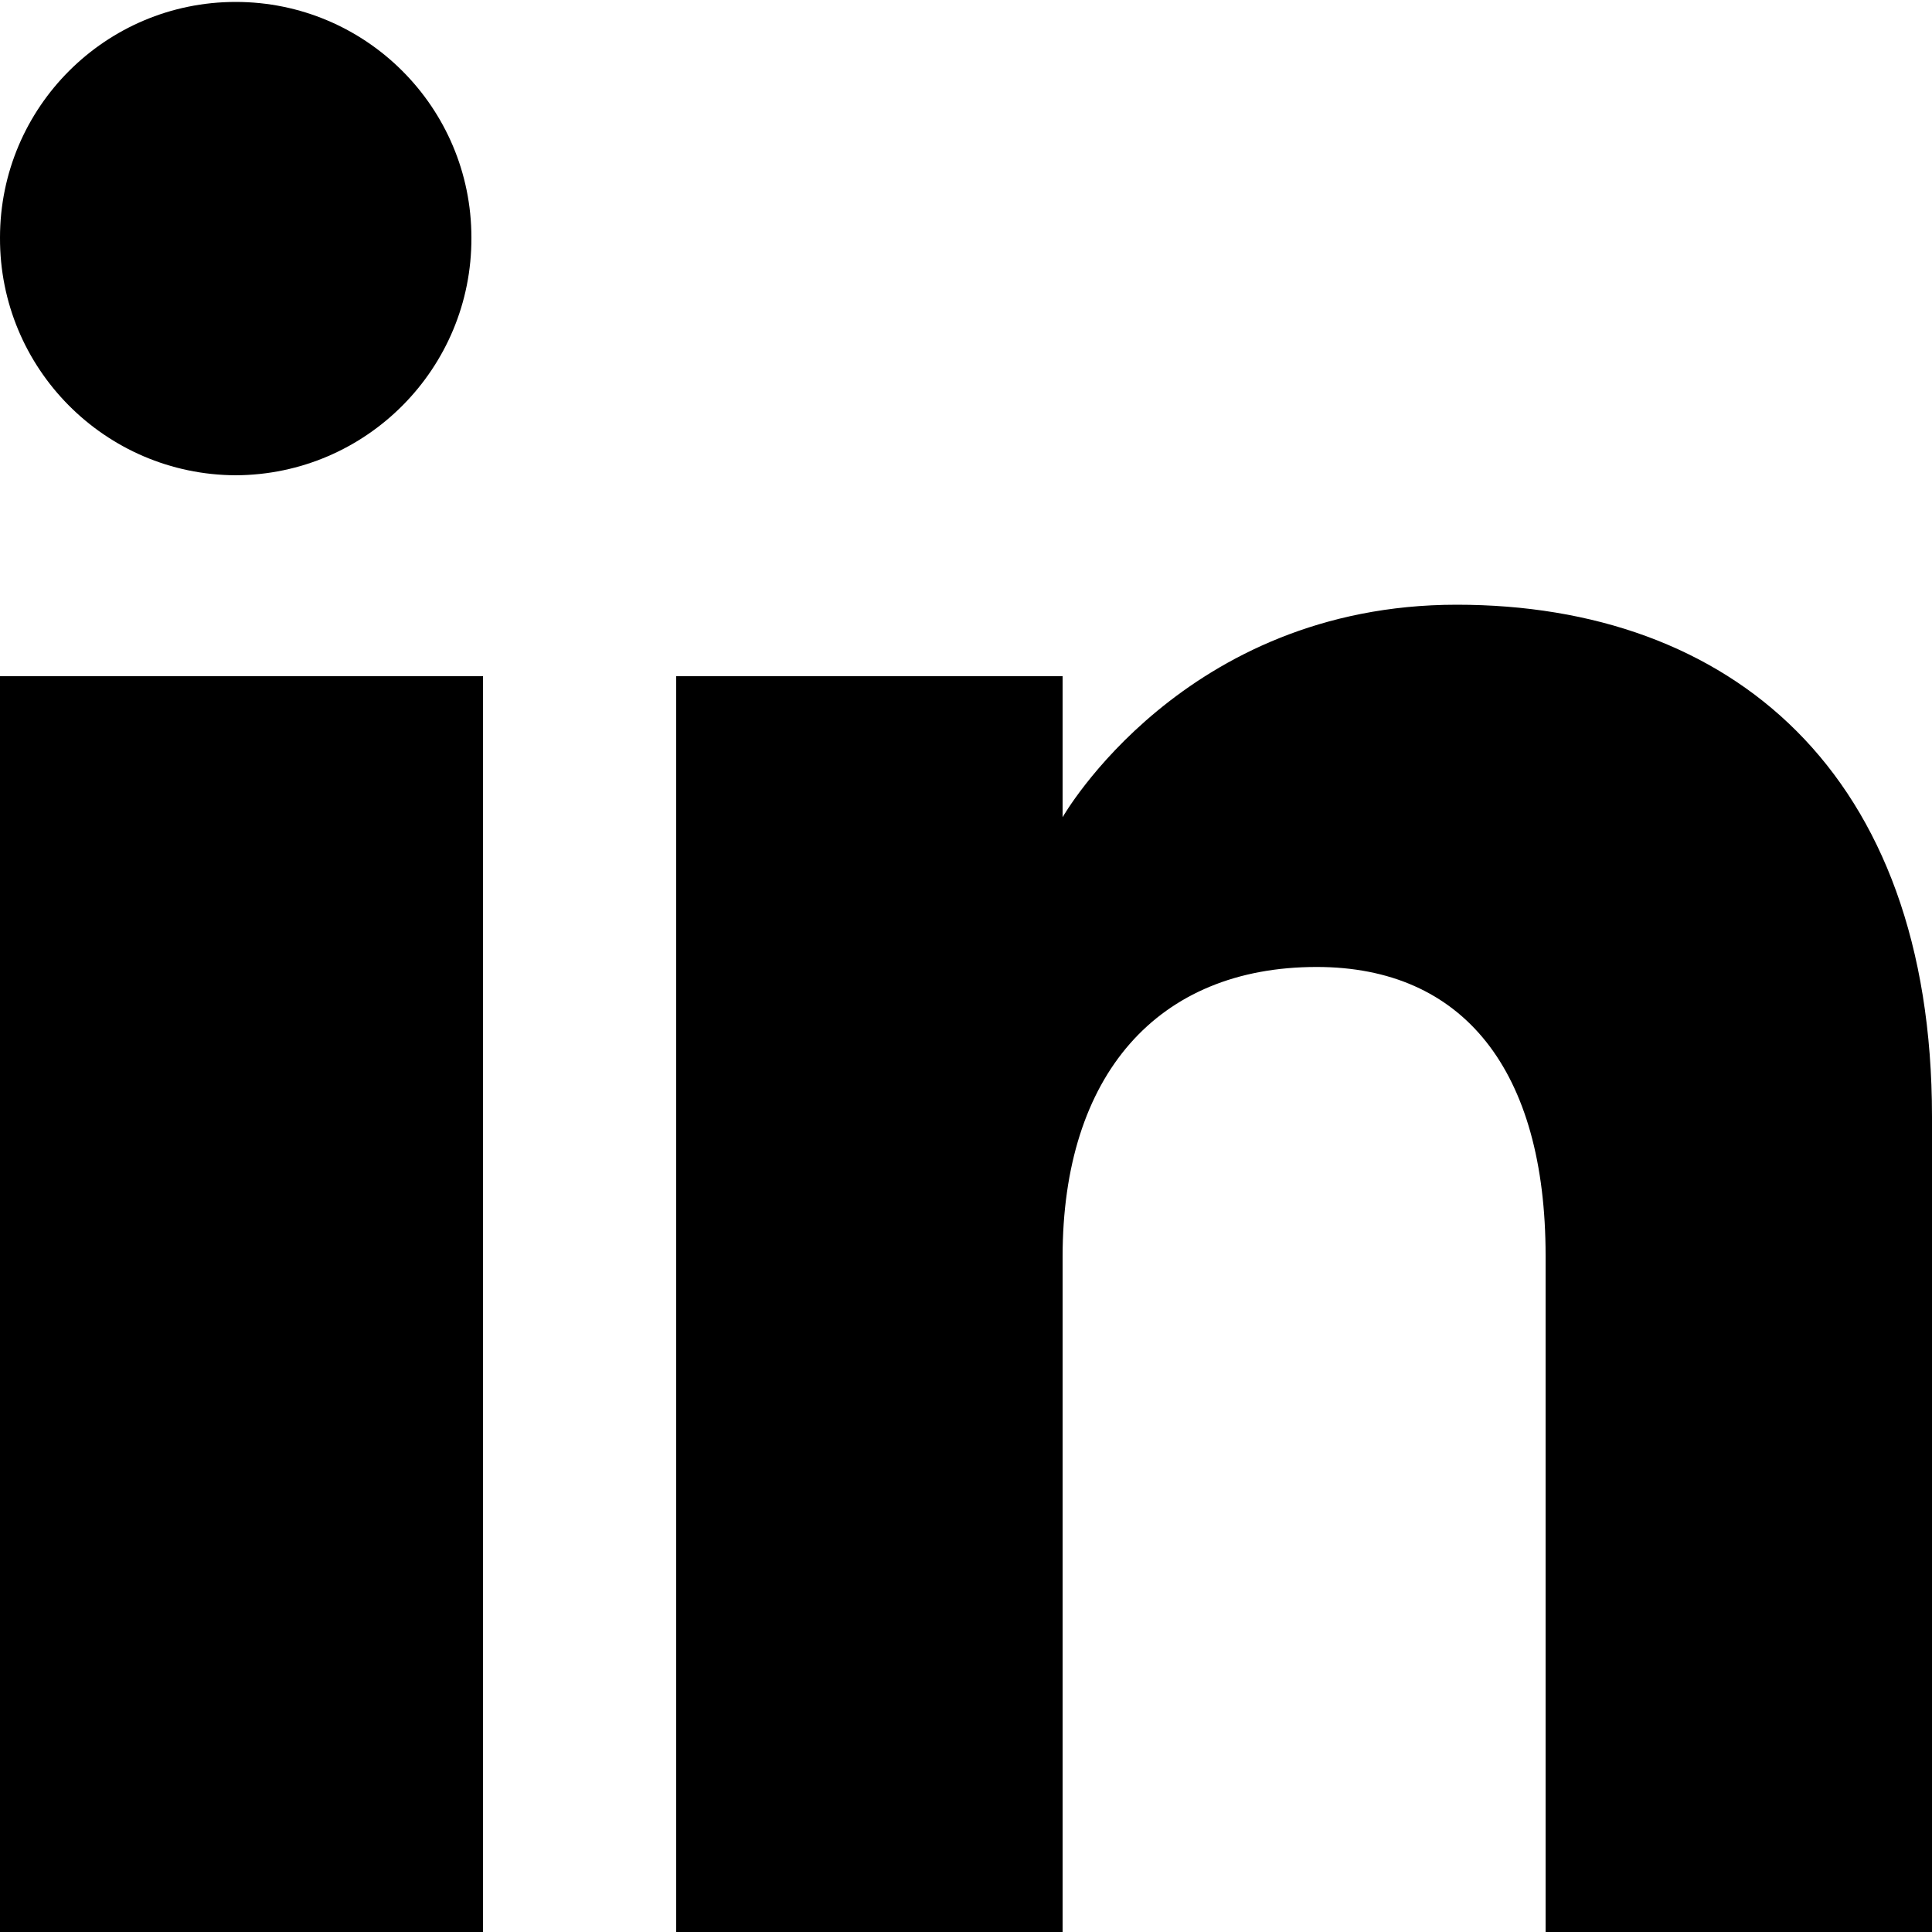
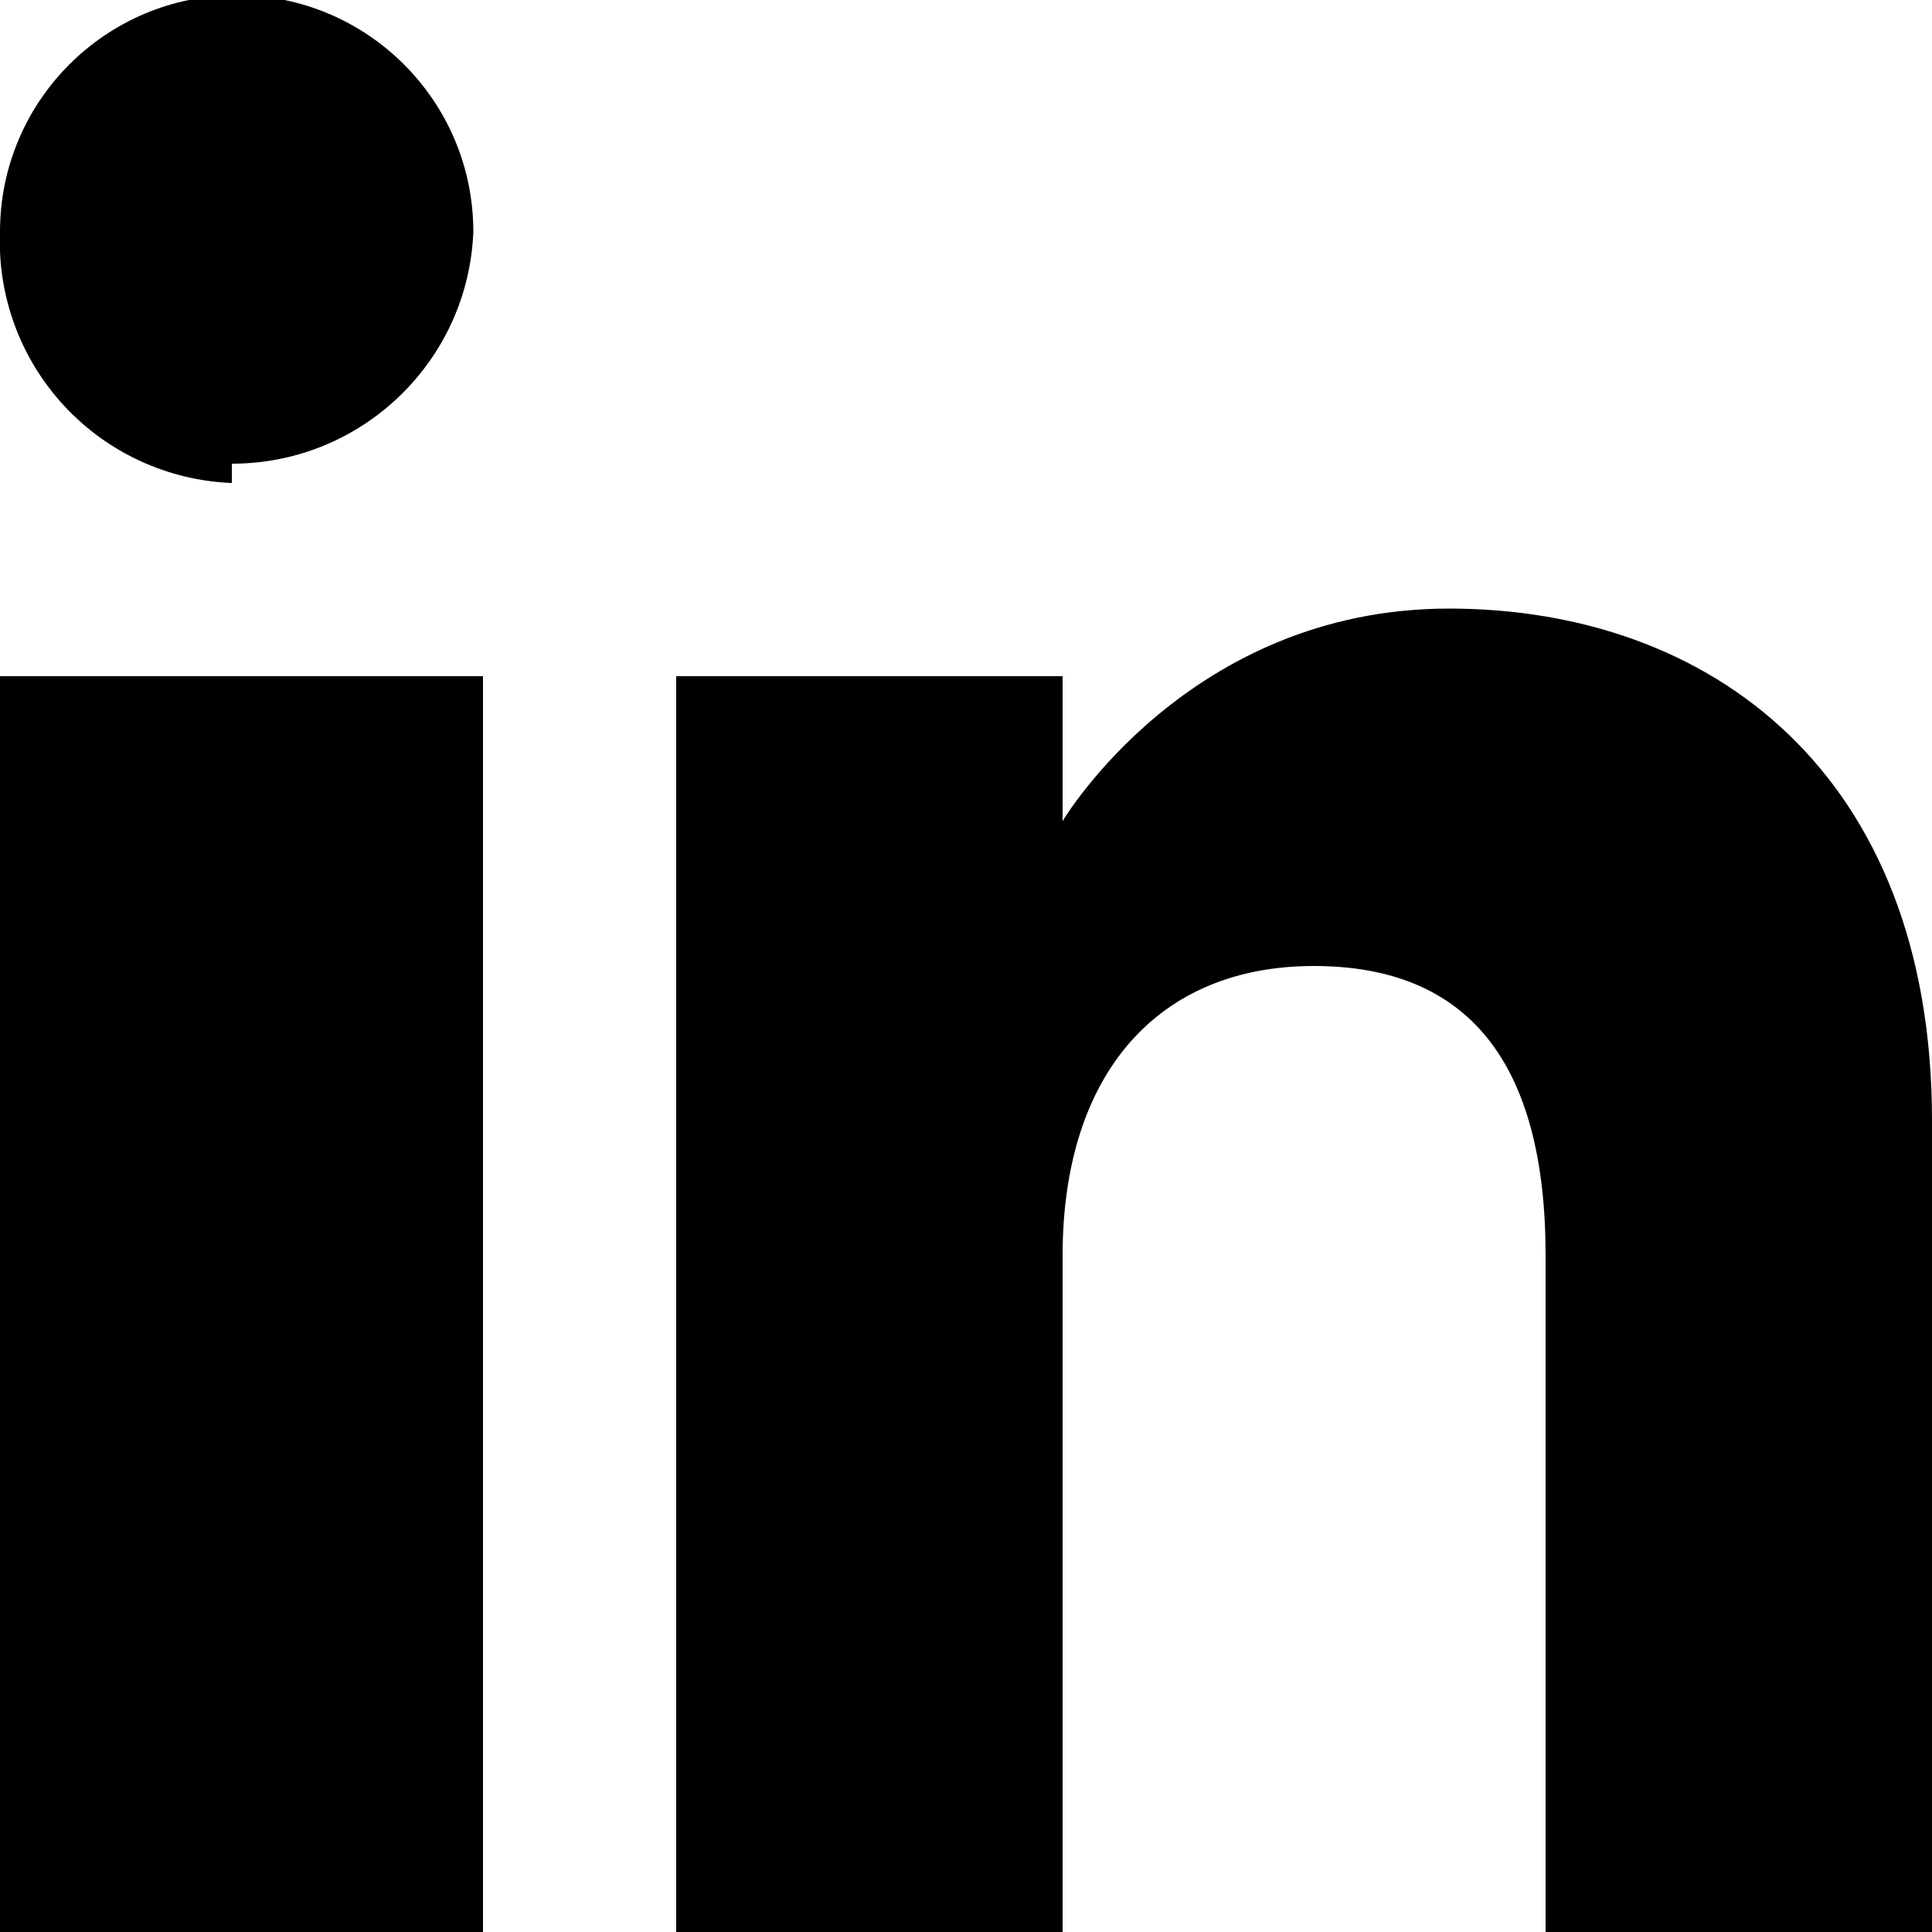
- <svg xmlns="http://www.w3.org/2000/svg" width="24" height="24" viewBox="0 0 20 20">
-   <path fill-rule="evenodd" d="M20 20h-4v-7c0-1.92-.85-2.99-2.37-2.99-1.65 0-2.63 1.12-2.63 3V20H7V7h4v1.46s1.25-2.2 4.08-2.2S20 7.99 20 11.56V20ZM2.44 4.92A2.45 2.45 0 0 1 0 2.46a2.44 2.44 0 1 1 4.88 0 2.45 2.45 0 0 1-2.44 2.46ZM0 20h5V7H0v13Z" />
+ <svg xmlns="http://www.w3.org/2000/svg" viewBox="0 0 20 20">
+   <path fill-rule="evenodd" d="M20 20h-4v-7c0-2-.8-3-2.4-3-1.6 0-2.6 1.1-2.6 3v7H7V7h4v1.5s1.3-2.2 4-2.2 5 1.7 5 5.3V20ZM2.4 5A2.5 2.5 0 0 1 0 2.4a2.4 2.4 0 1 1 4.9 0 2.5 2.5 0 0 1-2.5 2.4ZM0 20h5V7H0v13Z" />
</svg>
